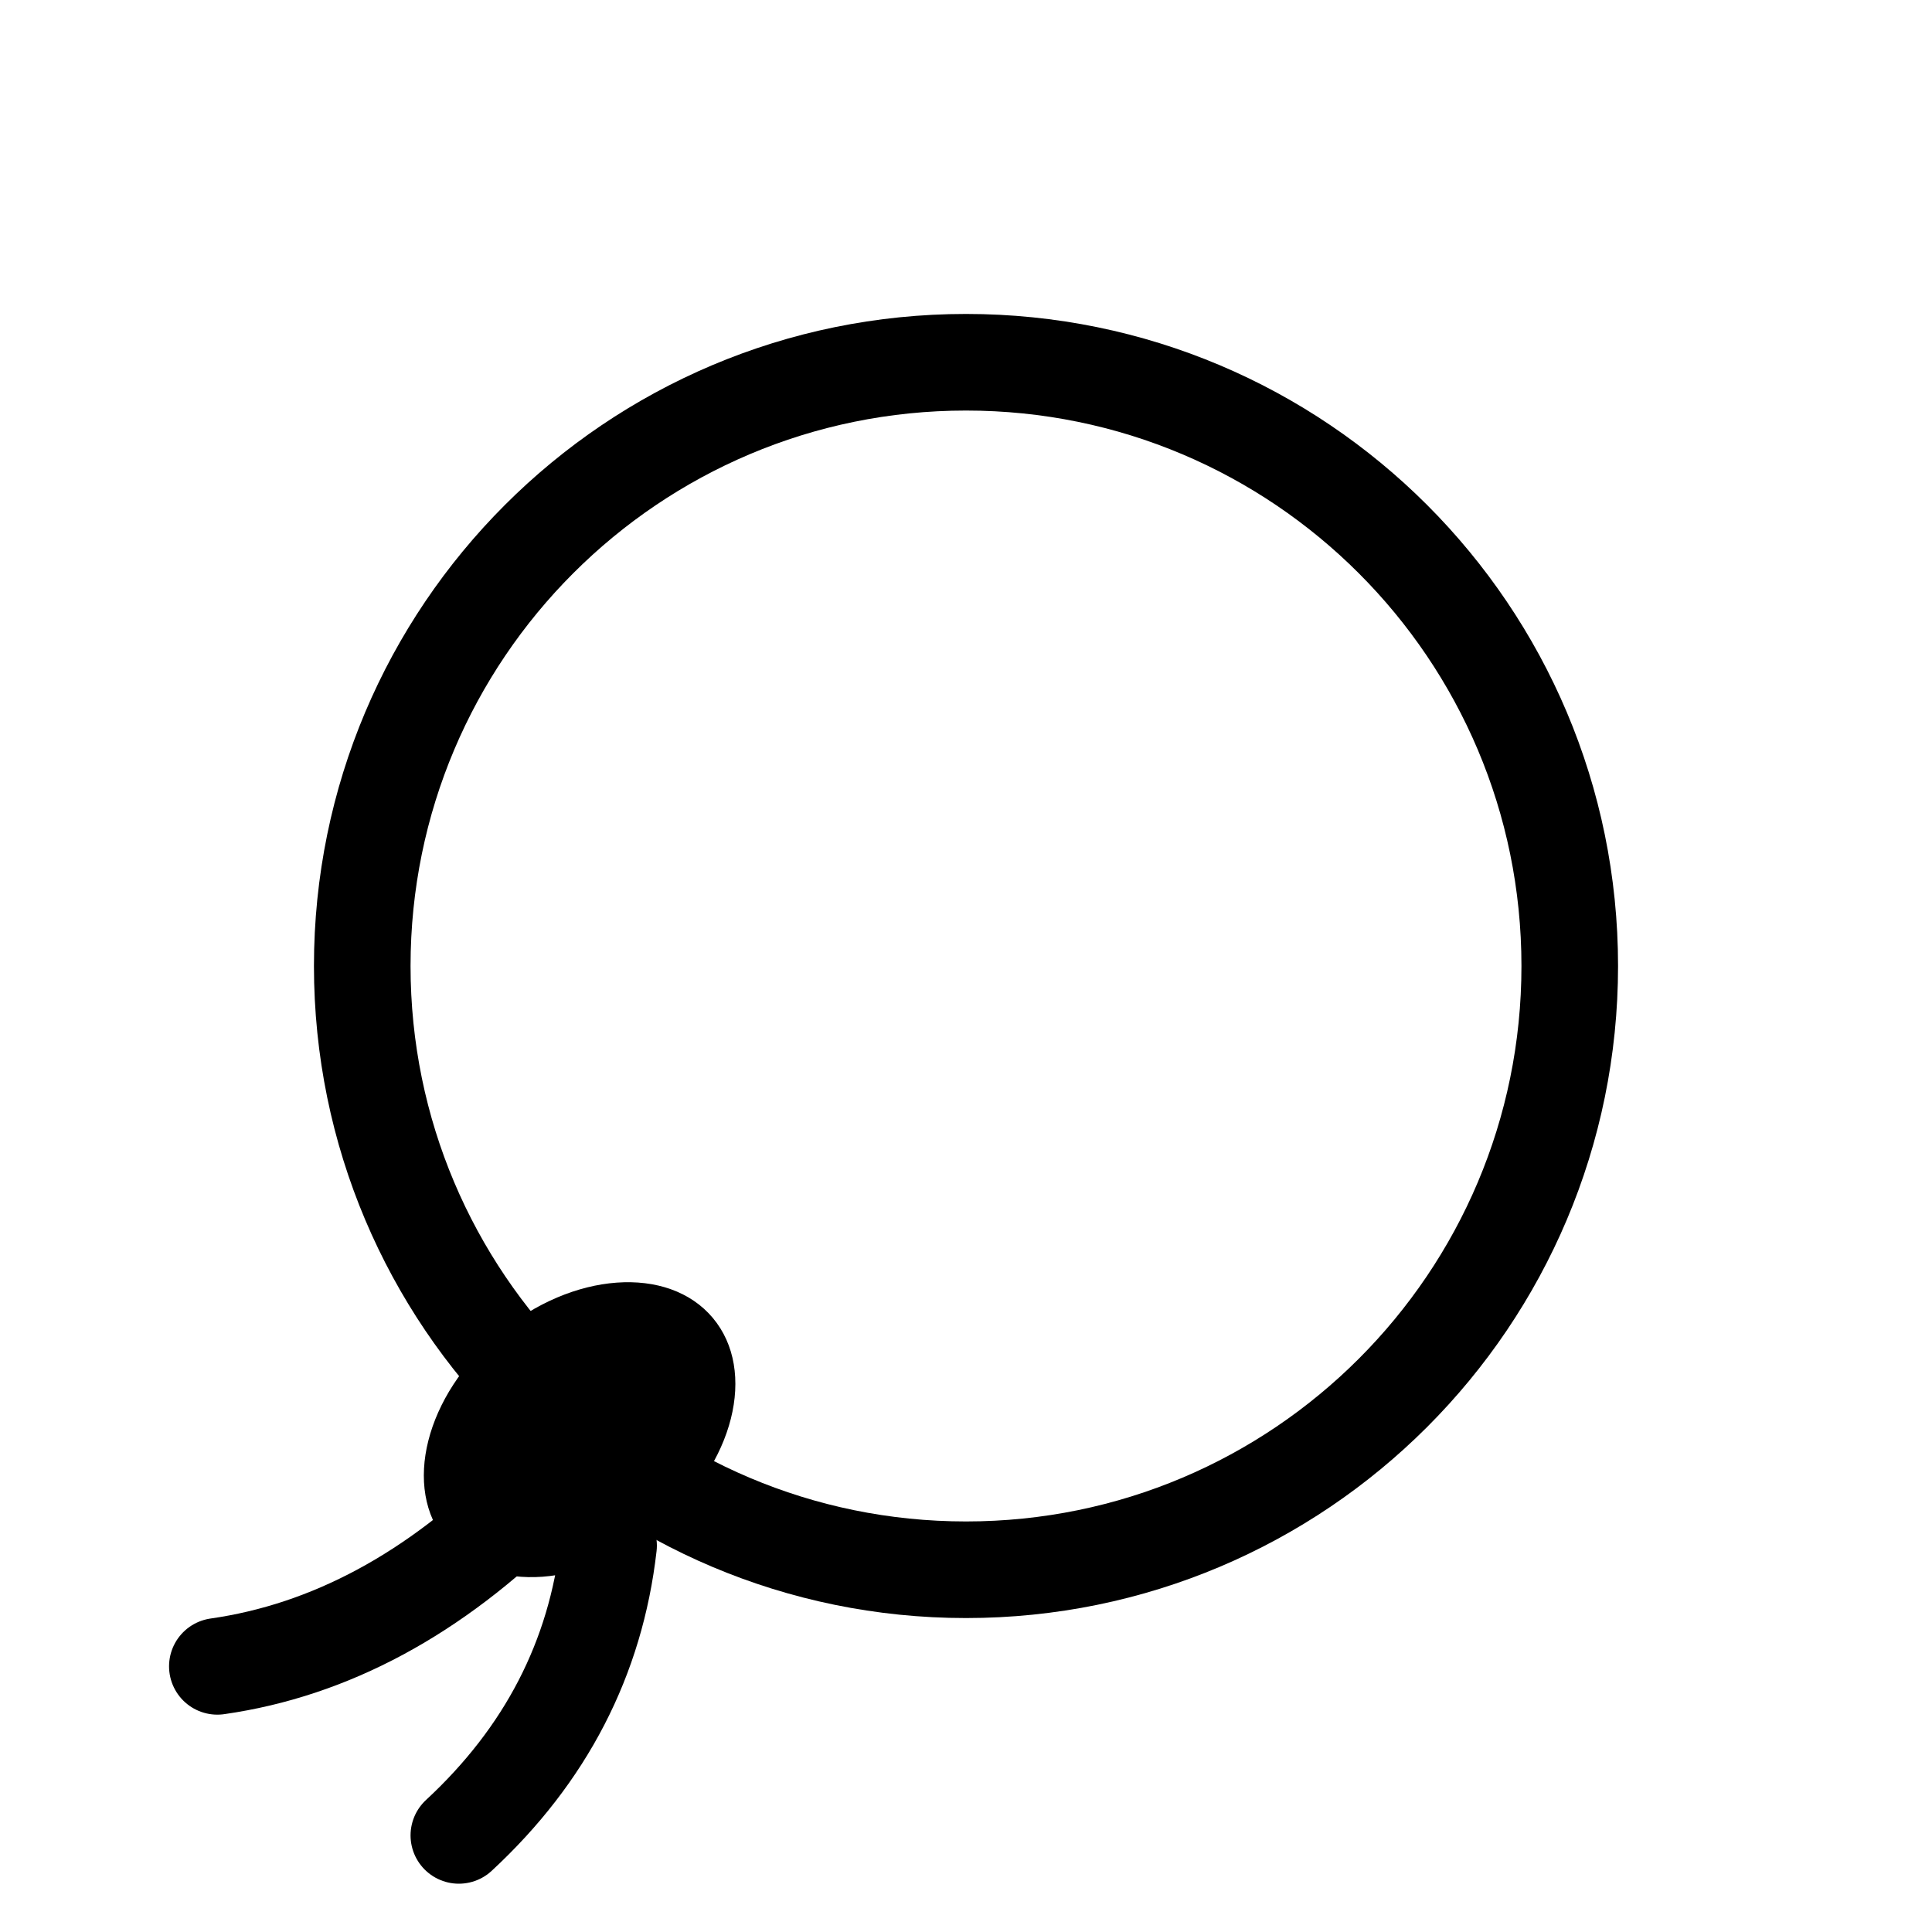
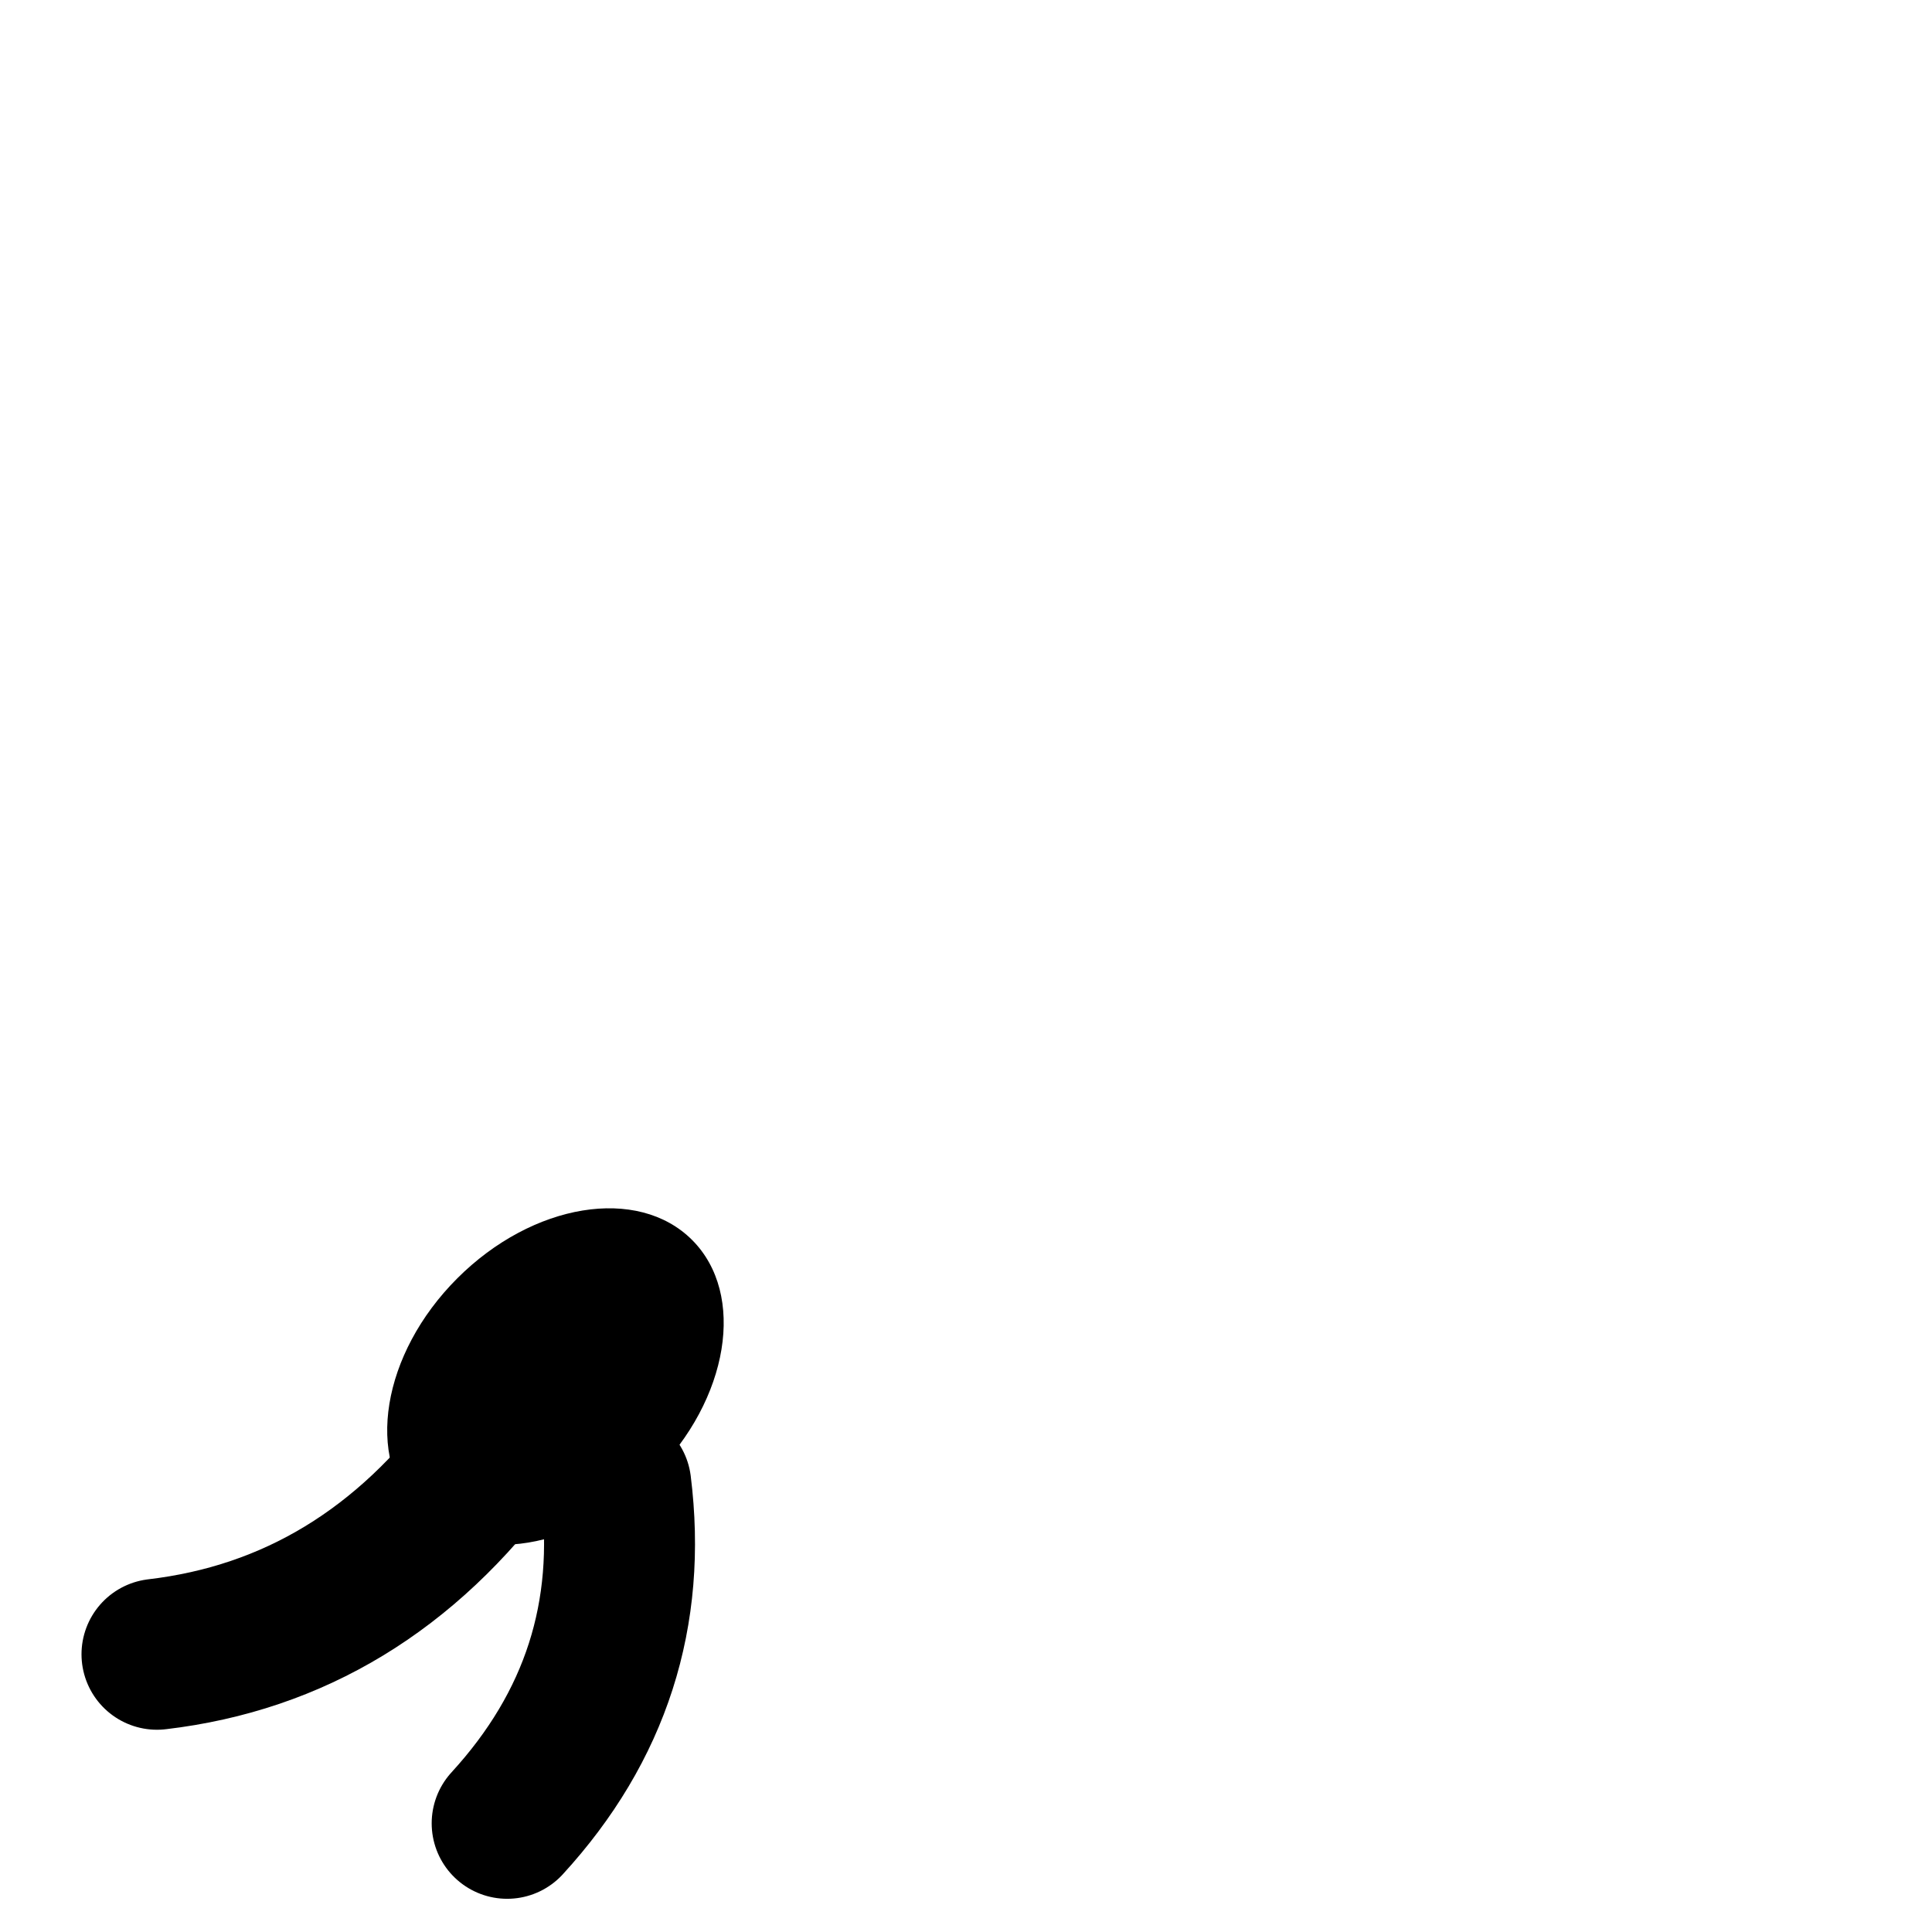
- <svg xmlns="http://www.w3.org/2000/svg" viewBox="0 0 40 40" width="40" height="40">
-   <circle cx="20" cy="20" r="12.5" fill="none" stroke-width="2" stroke-linecap="round" stroke-linejoin="round" stroke="#000" />
-   <ellipse cx="12" cy="29.6" rx="3.6" ry="2.6" transform="rotate(-40 12 29.6)" fill="#000" />
-   <path d="M11 31Q8 34 4.5 34.5M12.6 32Q12.2 35.5 9.5 38" fill="none" stroke-width="2" stroke-linecap="round" stroke-linejoin="round" stroke="#000" />
+ <svg xmlns="http://www.w3.org/2000/svg" viewBox="0 0 32 32" width="32" height="32">
+   <ellipse cx="9.2" cy="22.8" rx="3.2" ry="2.3" transform="rotate(-45 9.2 22.8)" fill="#000" />
+   <path d="M8.2 24Q6 27 2.6 27.4M10.2 24.6Q10.6 27.8 8.4 30.2" fill="none" stroke-width="2.5" stroke-linecap="round" stroke-linejoin="round" stroke="#000" />
</svg>
